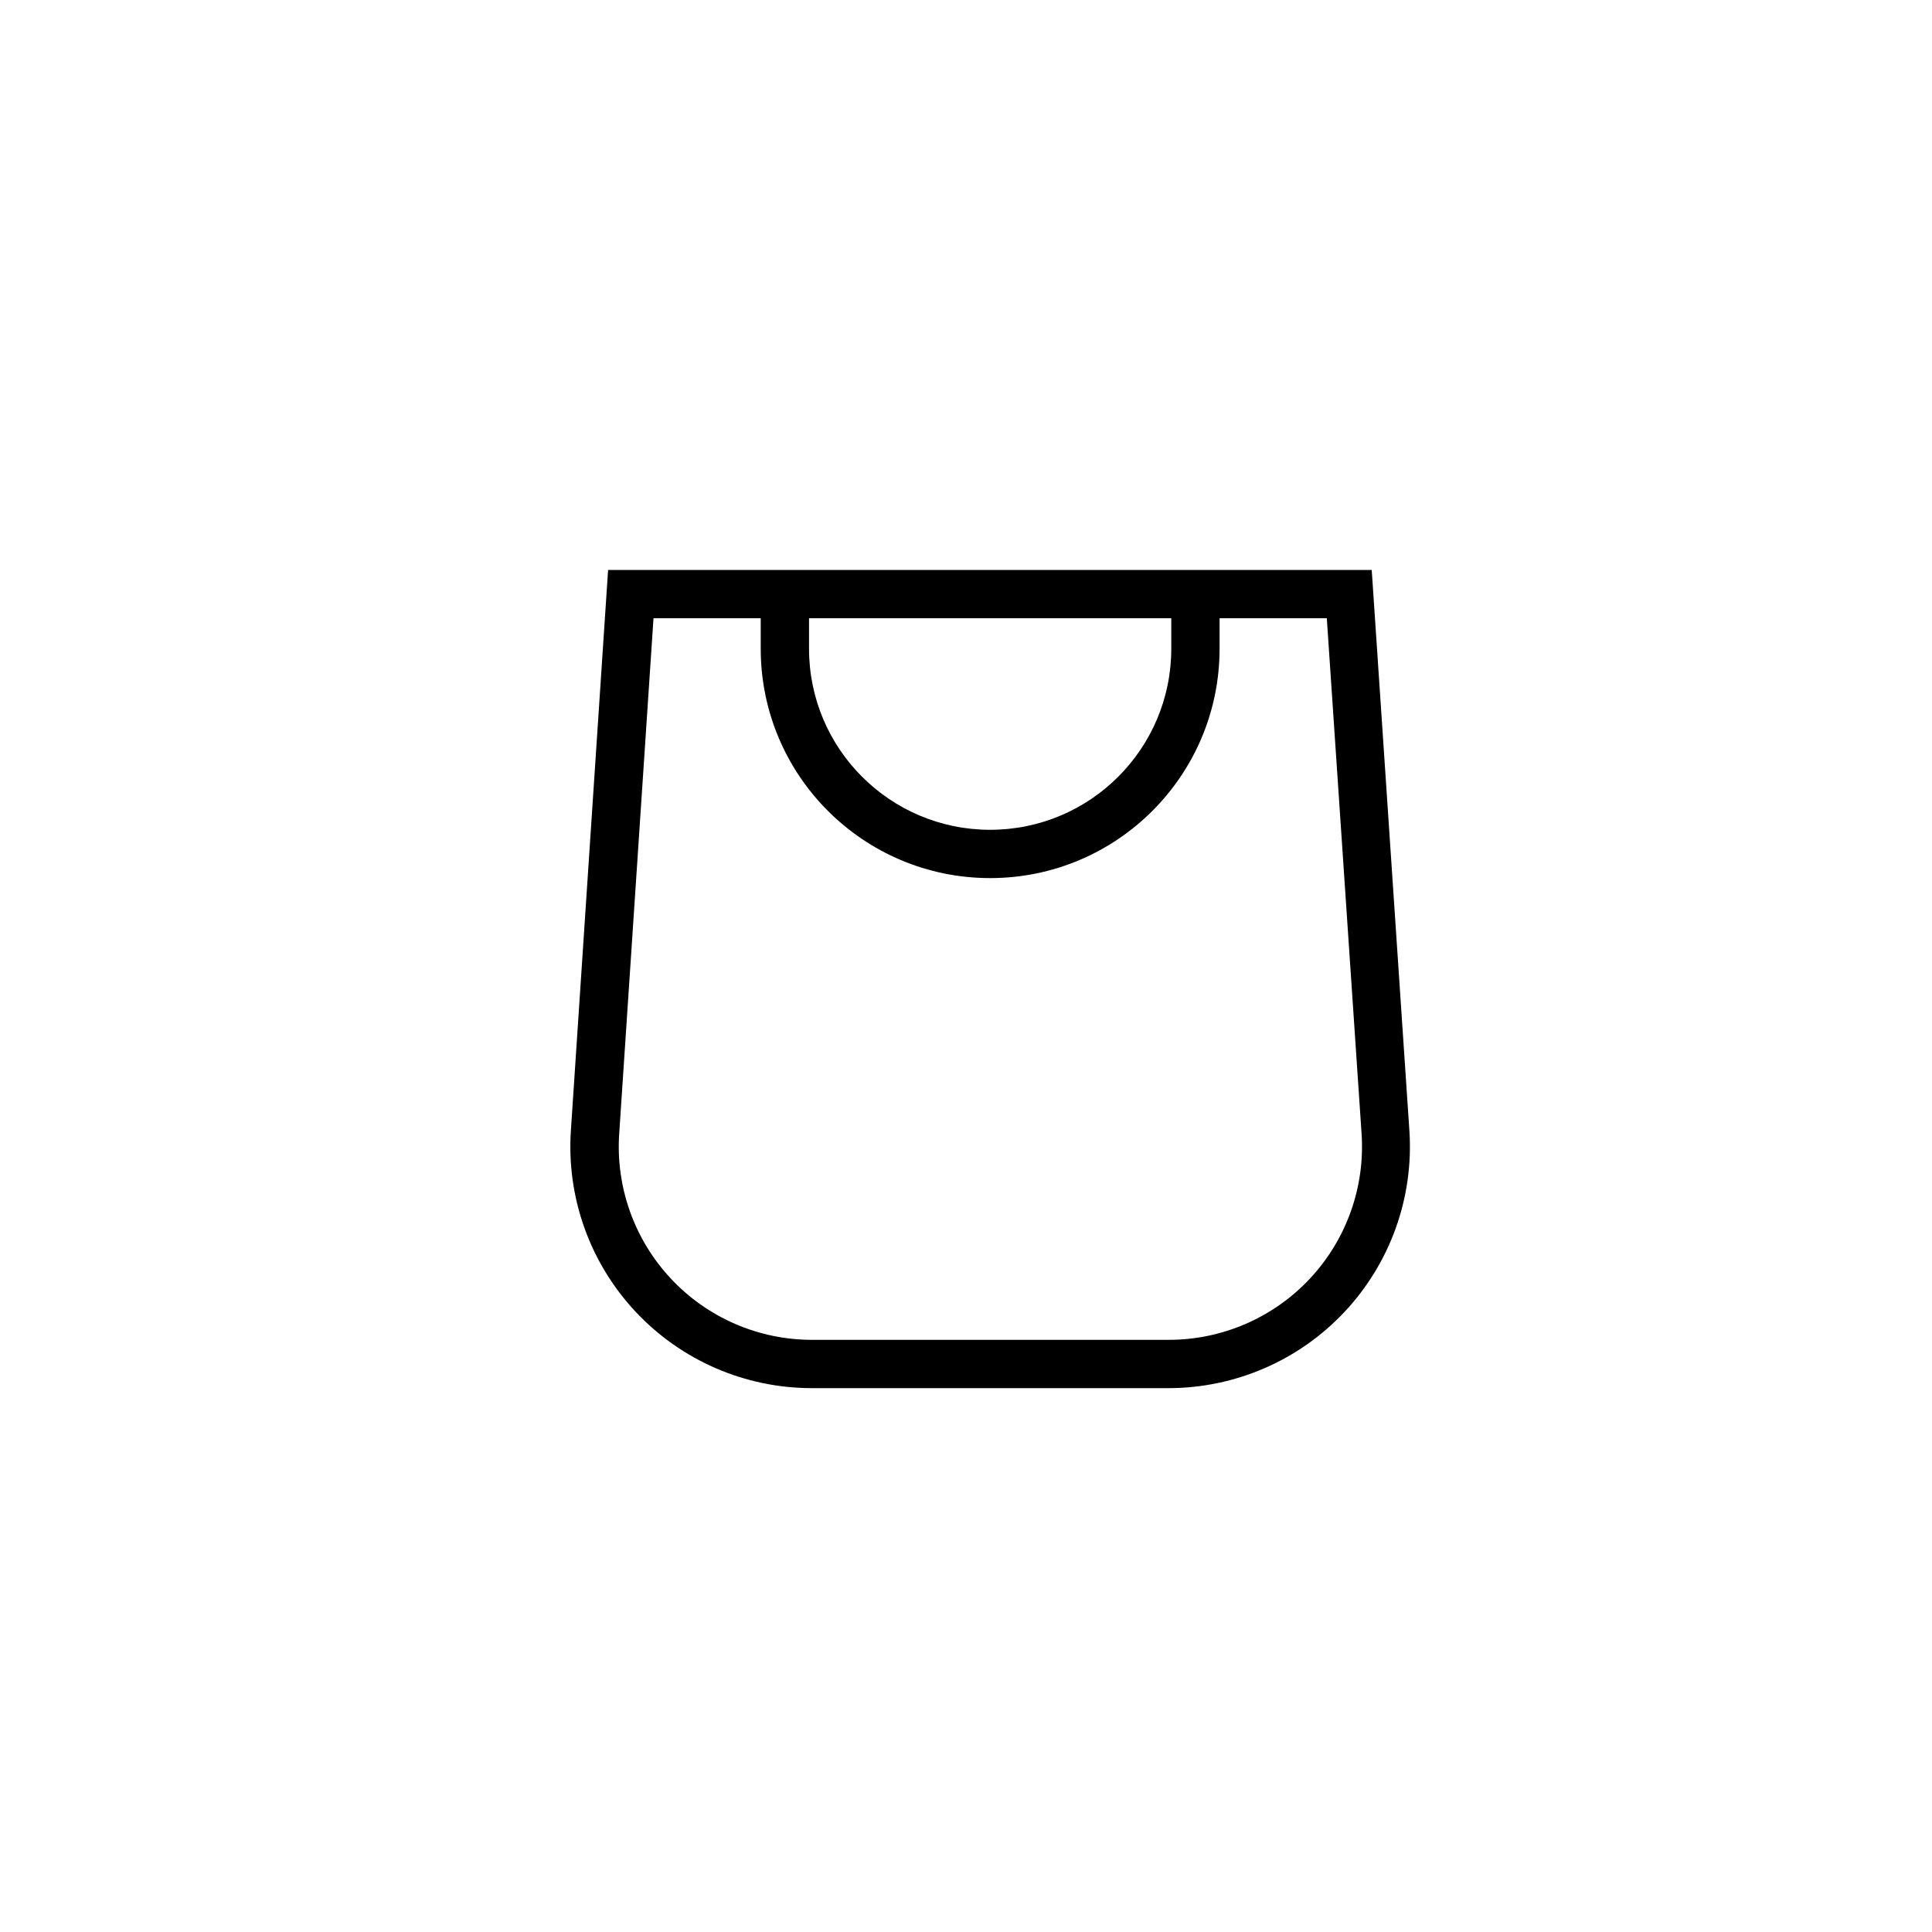
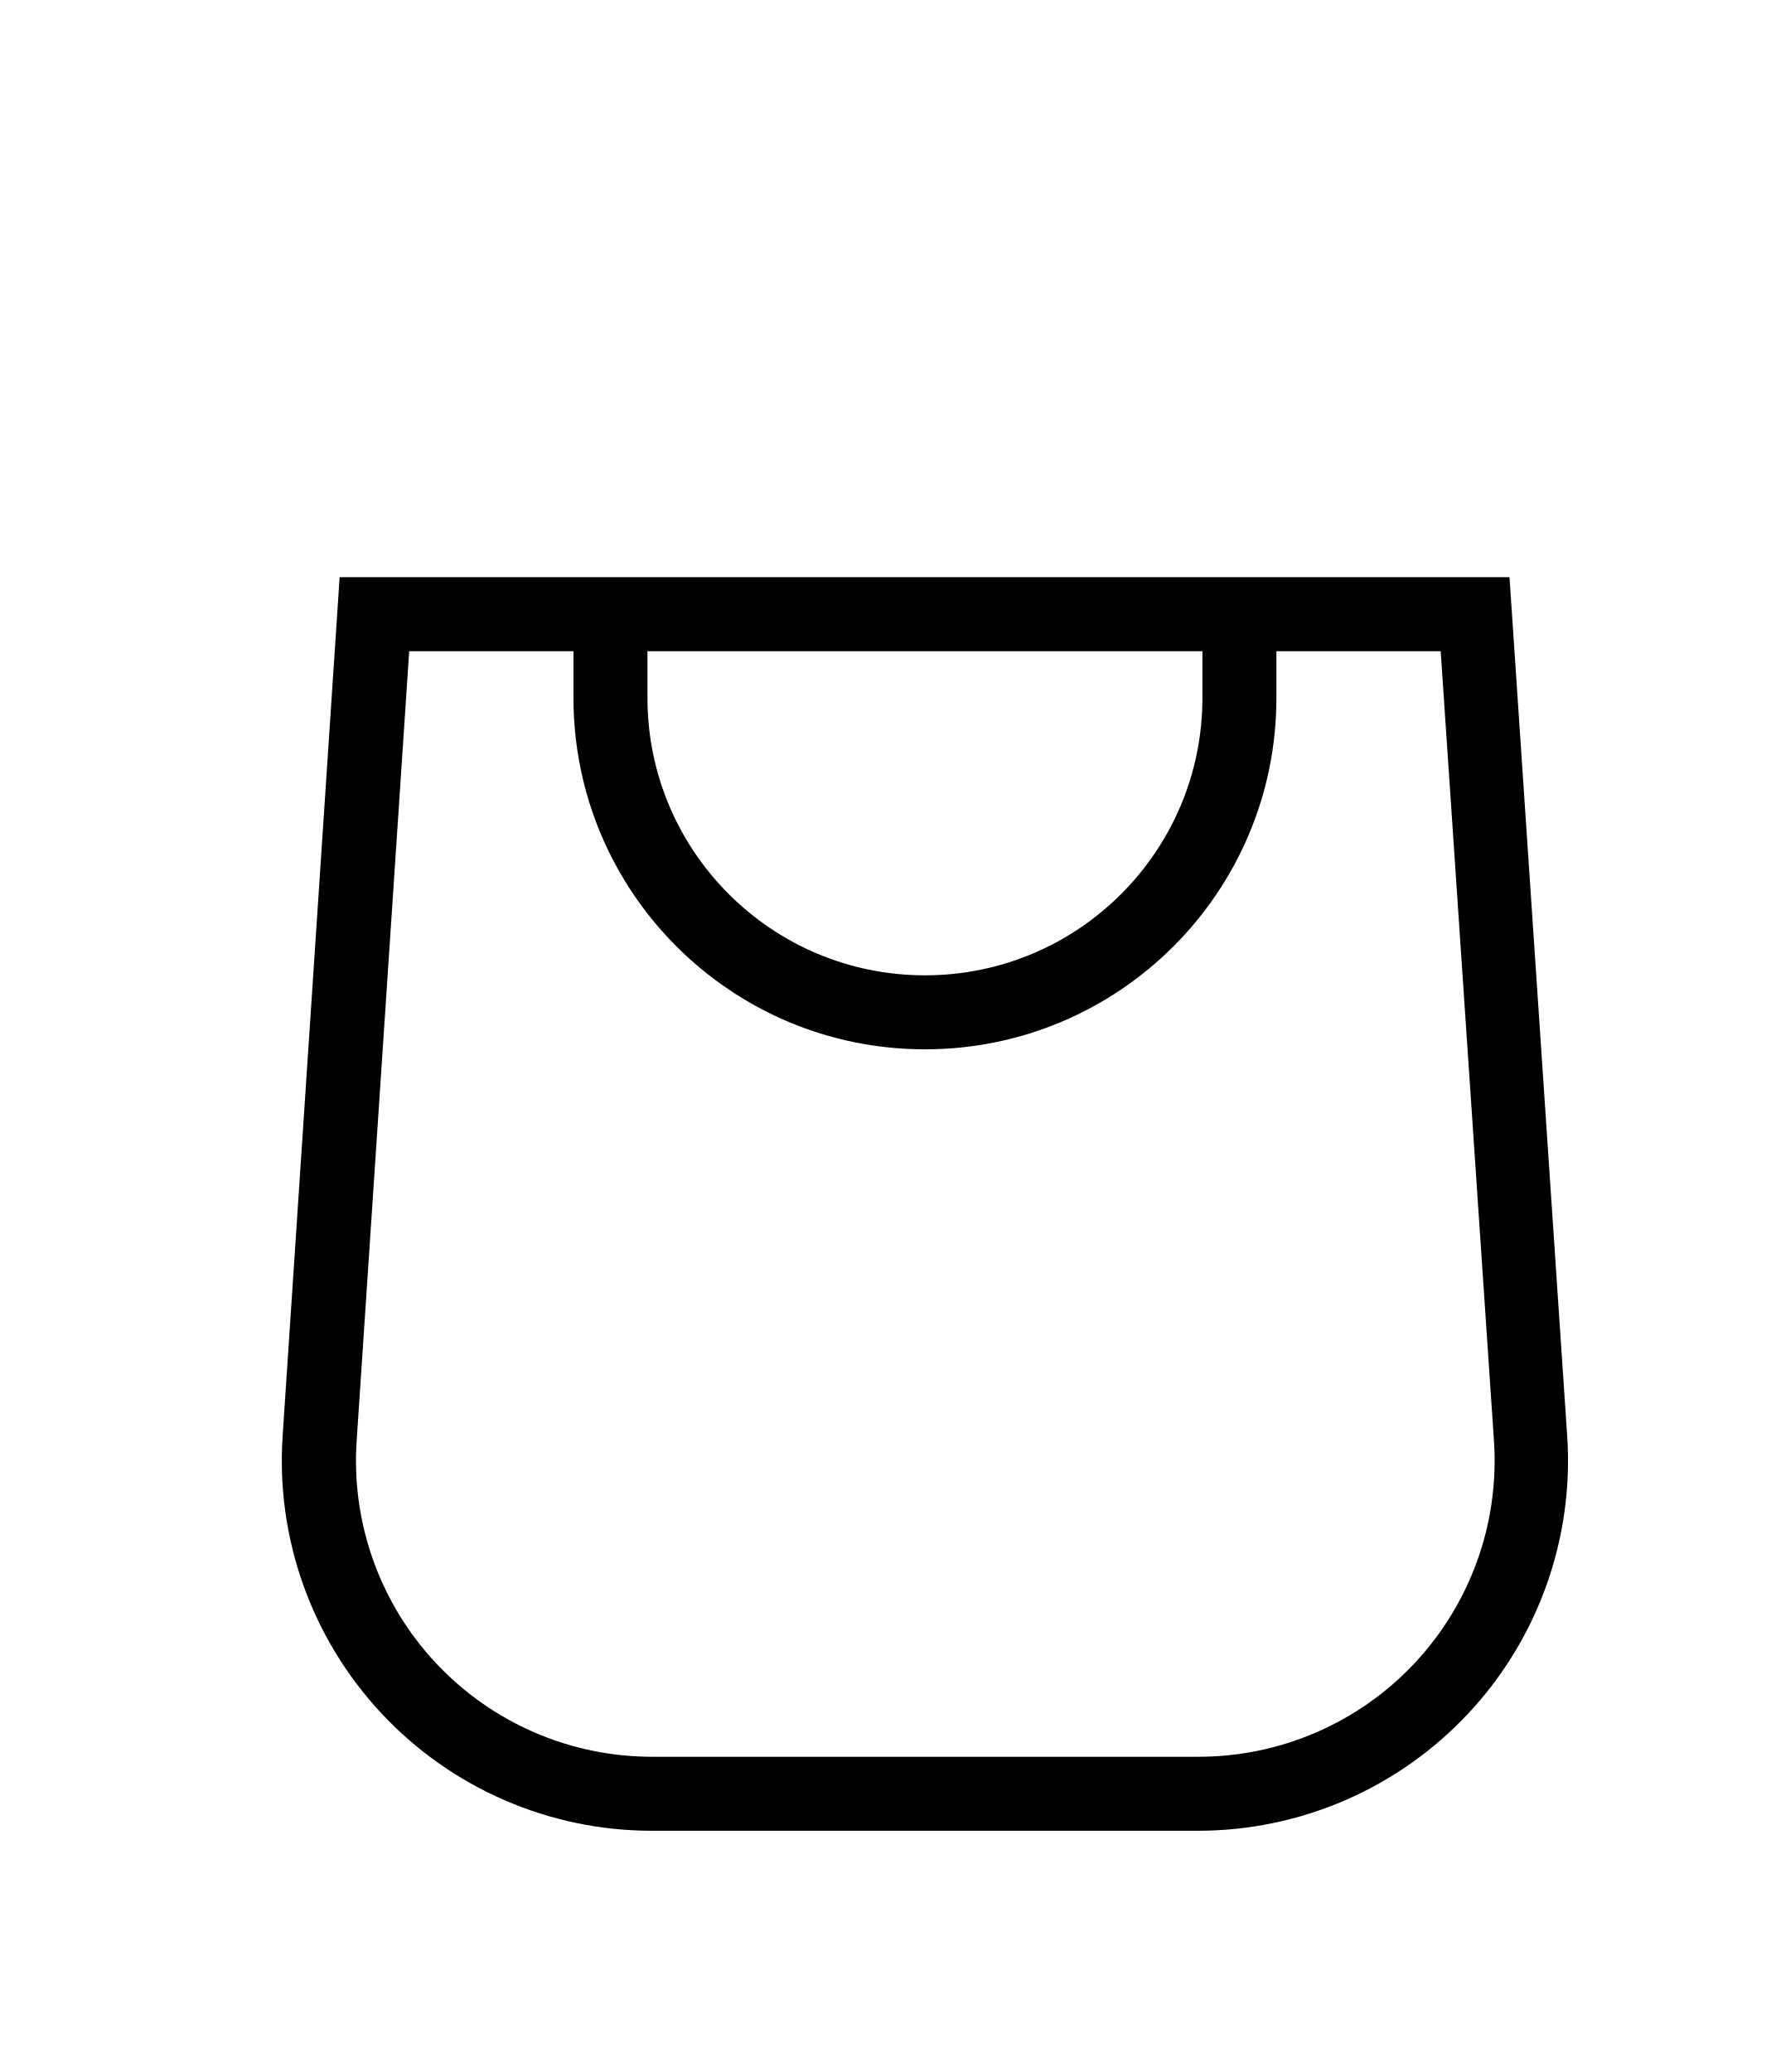
- <svg xmlns="http://www.w3.org/2000/svg" fill="none" class="icon icon-cart-empty" viewBox="0 0 40 40">
+ <svg xmlns="http://www.w3.org/2000/svg" fill="none" class="icon icon-cart-empty" viewBox="8 4 24 28">
  <path fill="currentColor" fill-rule="evenodd" d="M15.75 11.8h-3.16l-.77 11.6a5 5 0 0 0 4.99 5.34h7.38a5 5 0 0 0 4.99-5.33L28.4 11.8zm0 1h-2.22l-.71 10.67a4 4 0 0 0 3.99 4.27h7.38a4 4 0 0 0 4-4.27l-.72-10.67h-2.22v.63a4.75 4.75 0 1 1-9.5 0zm8.5 0h-7.5v.63a3.75 3.75 0 1 0 7.5 0z" />
</svg>
